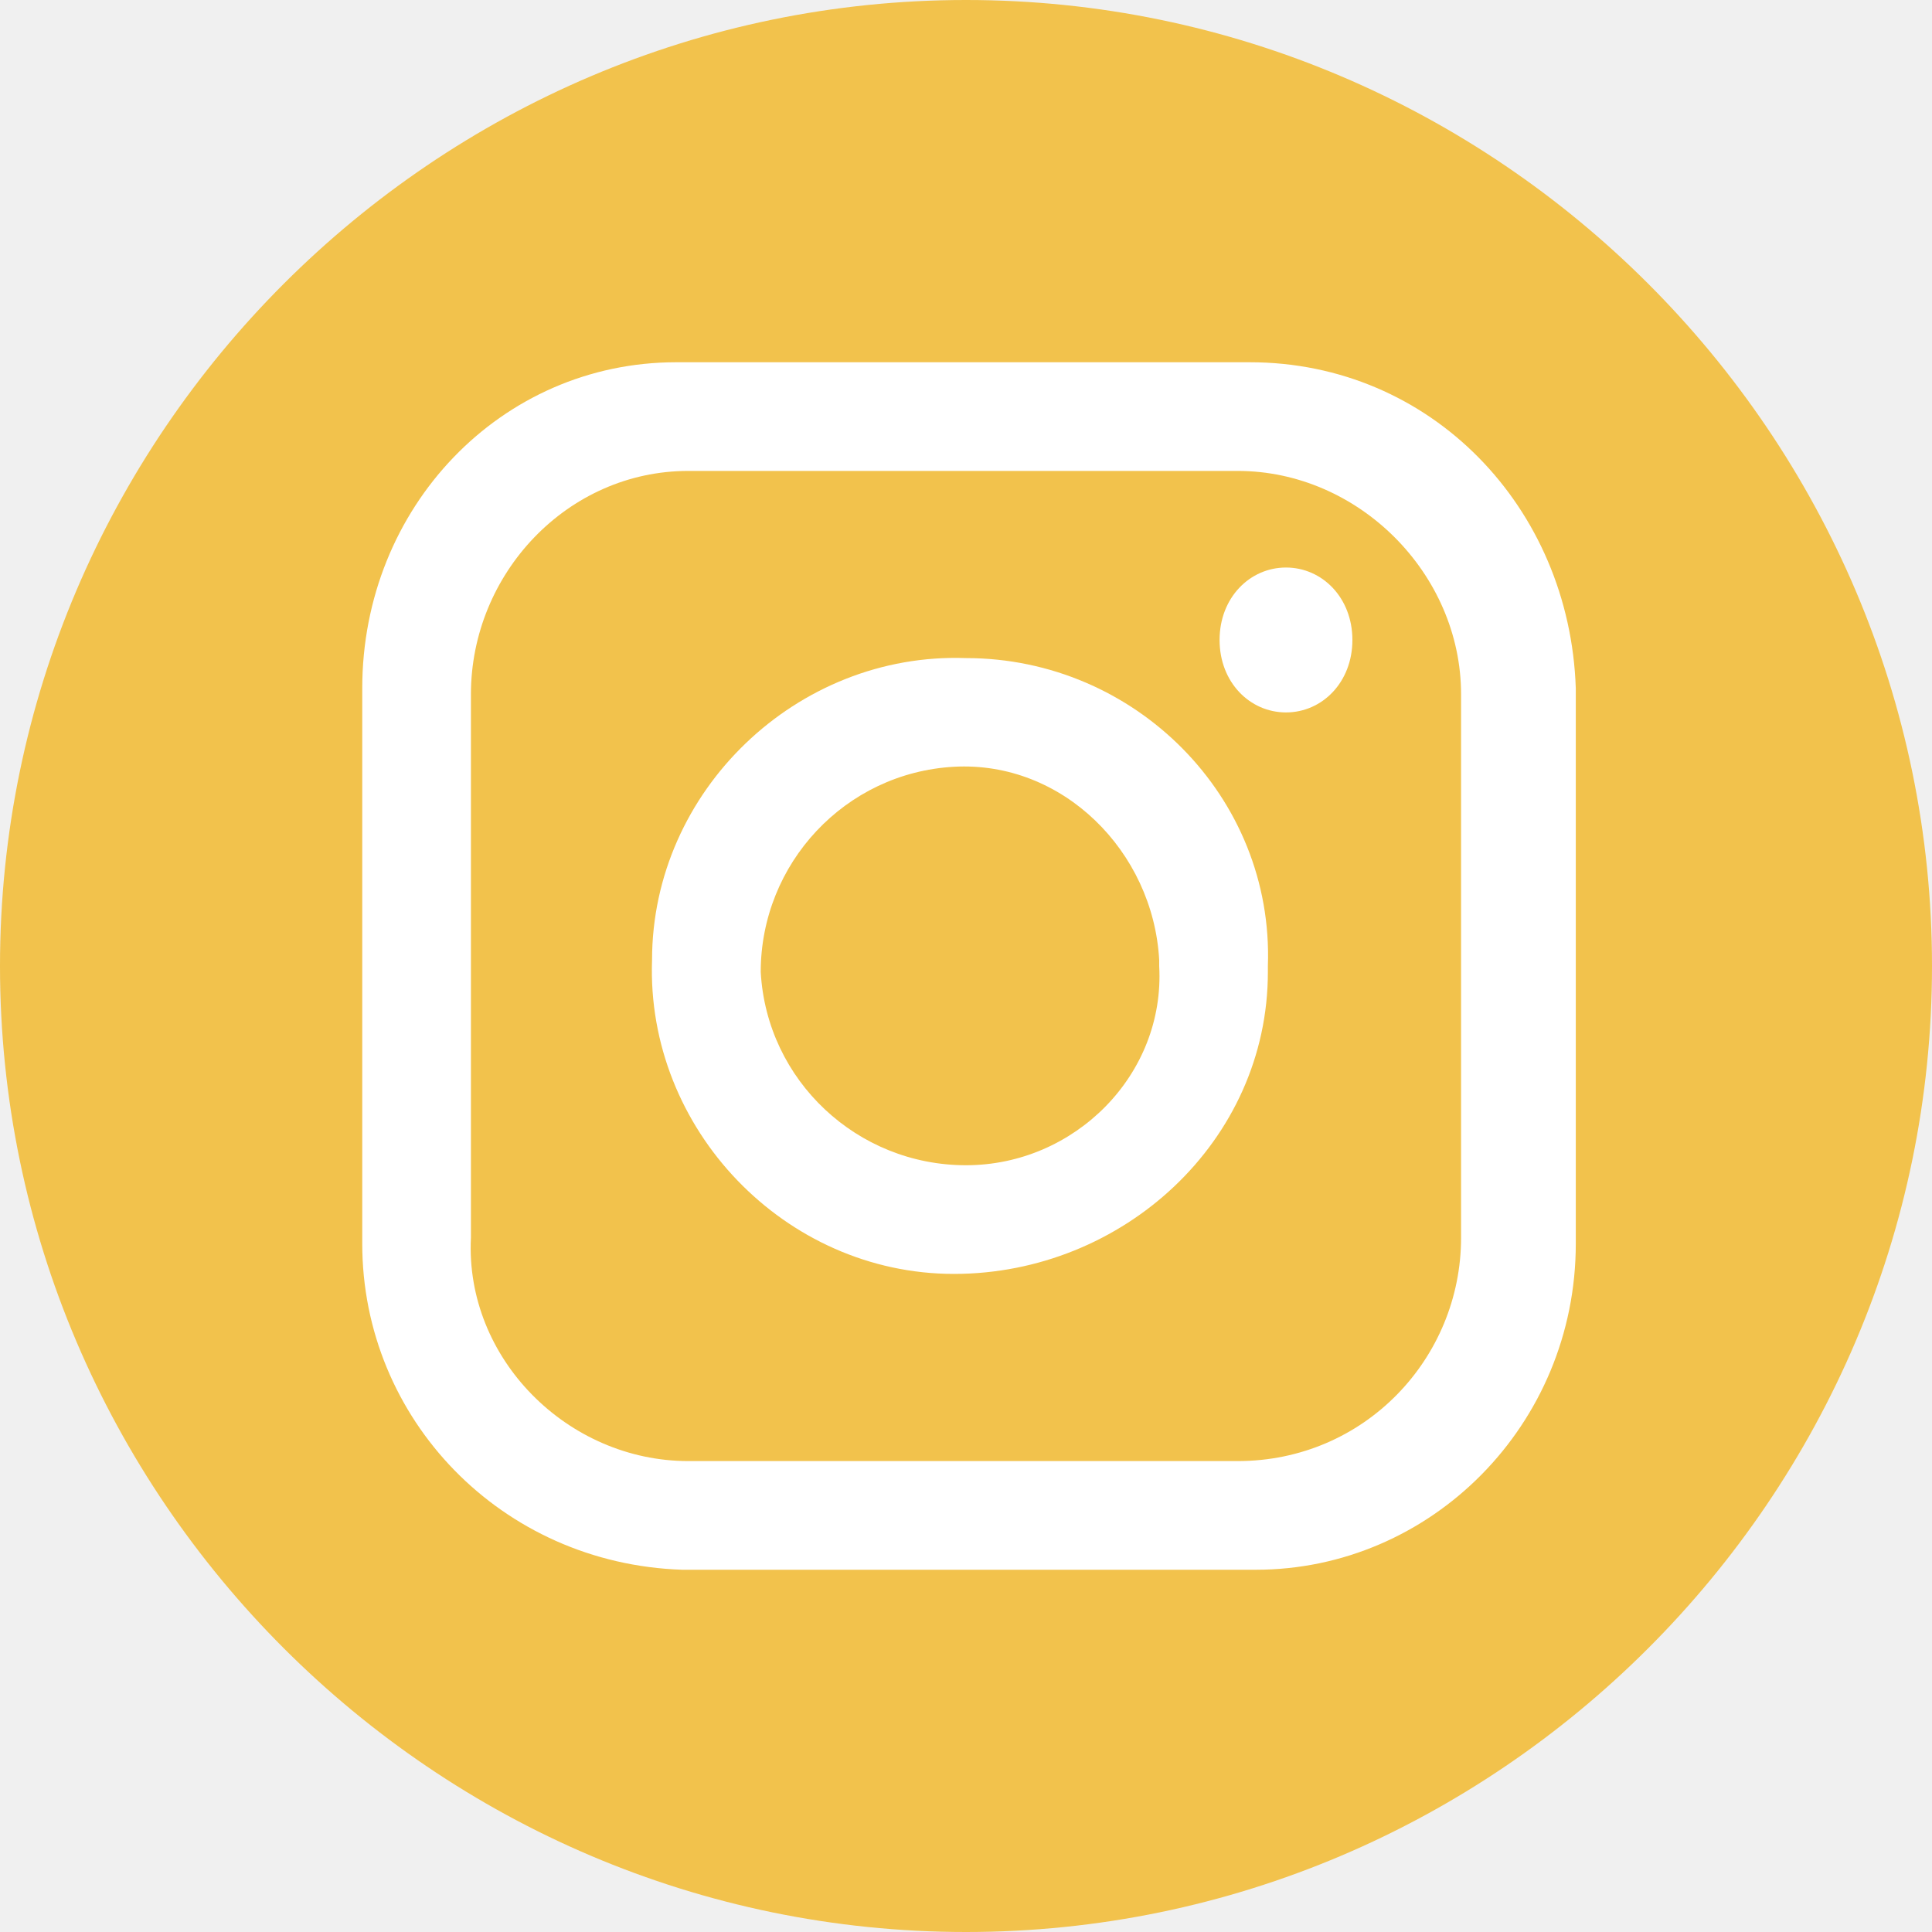
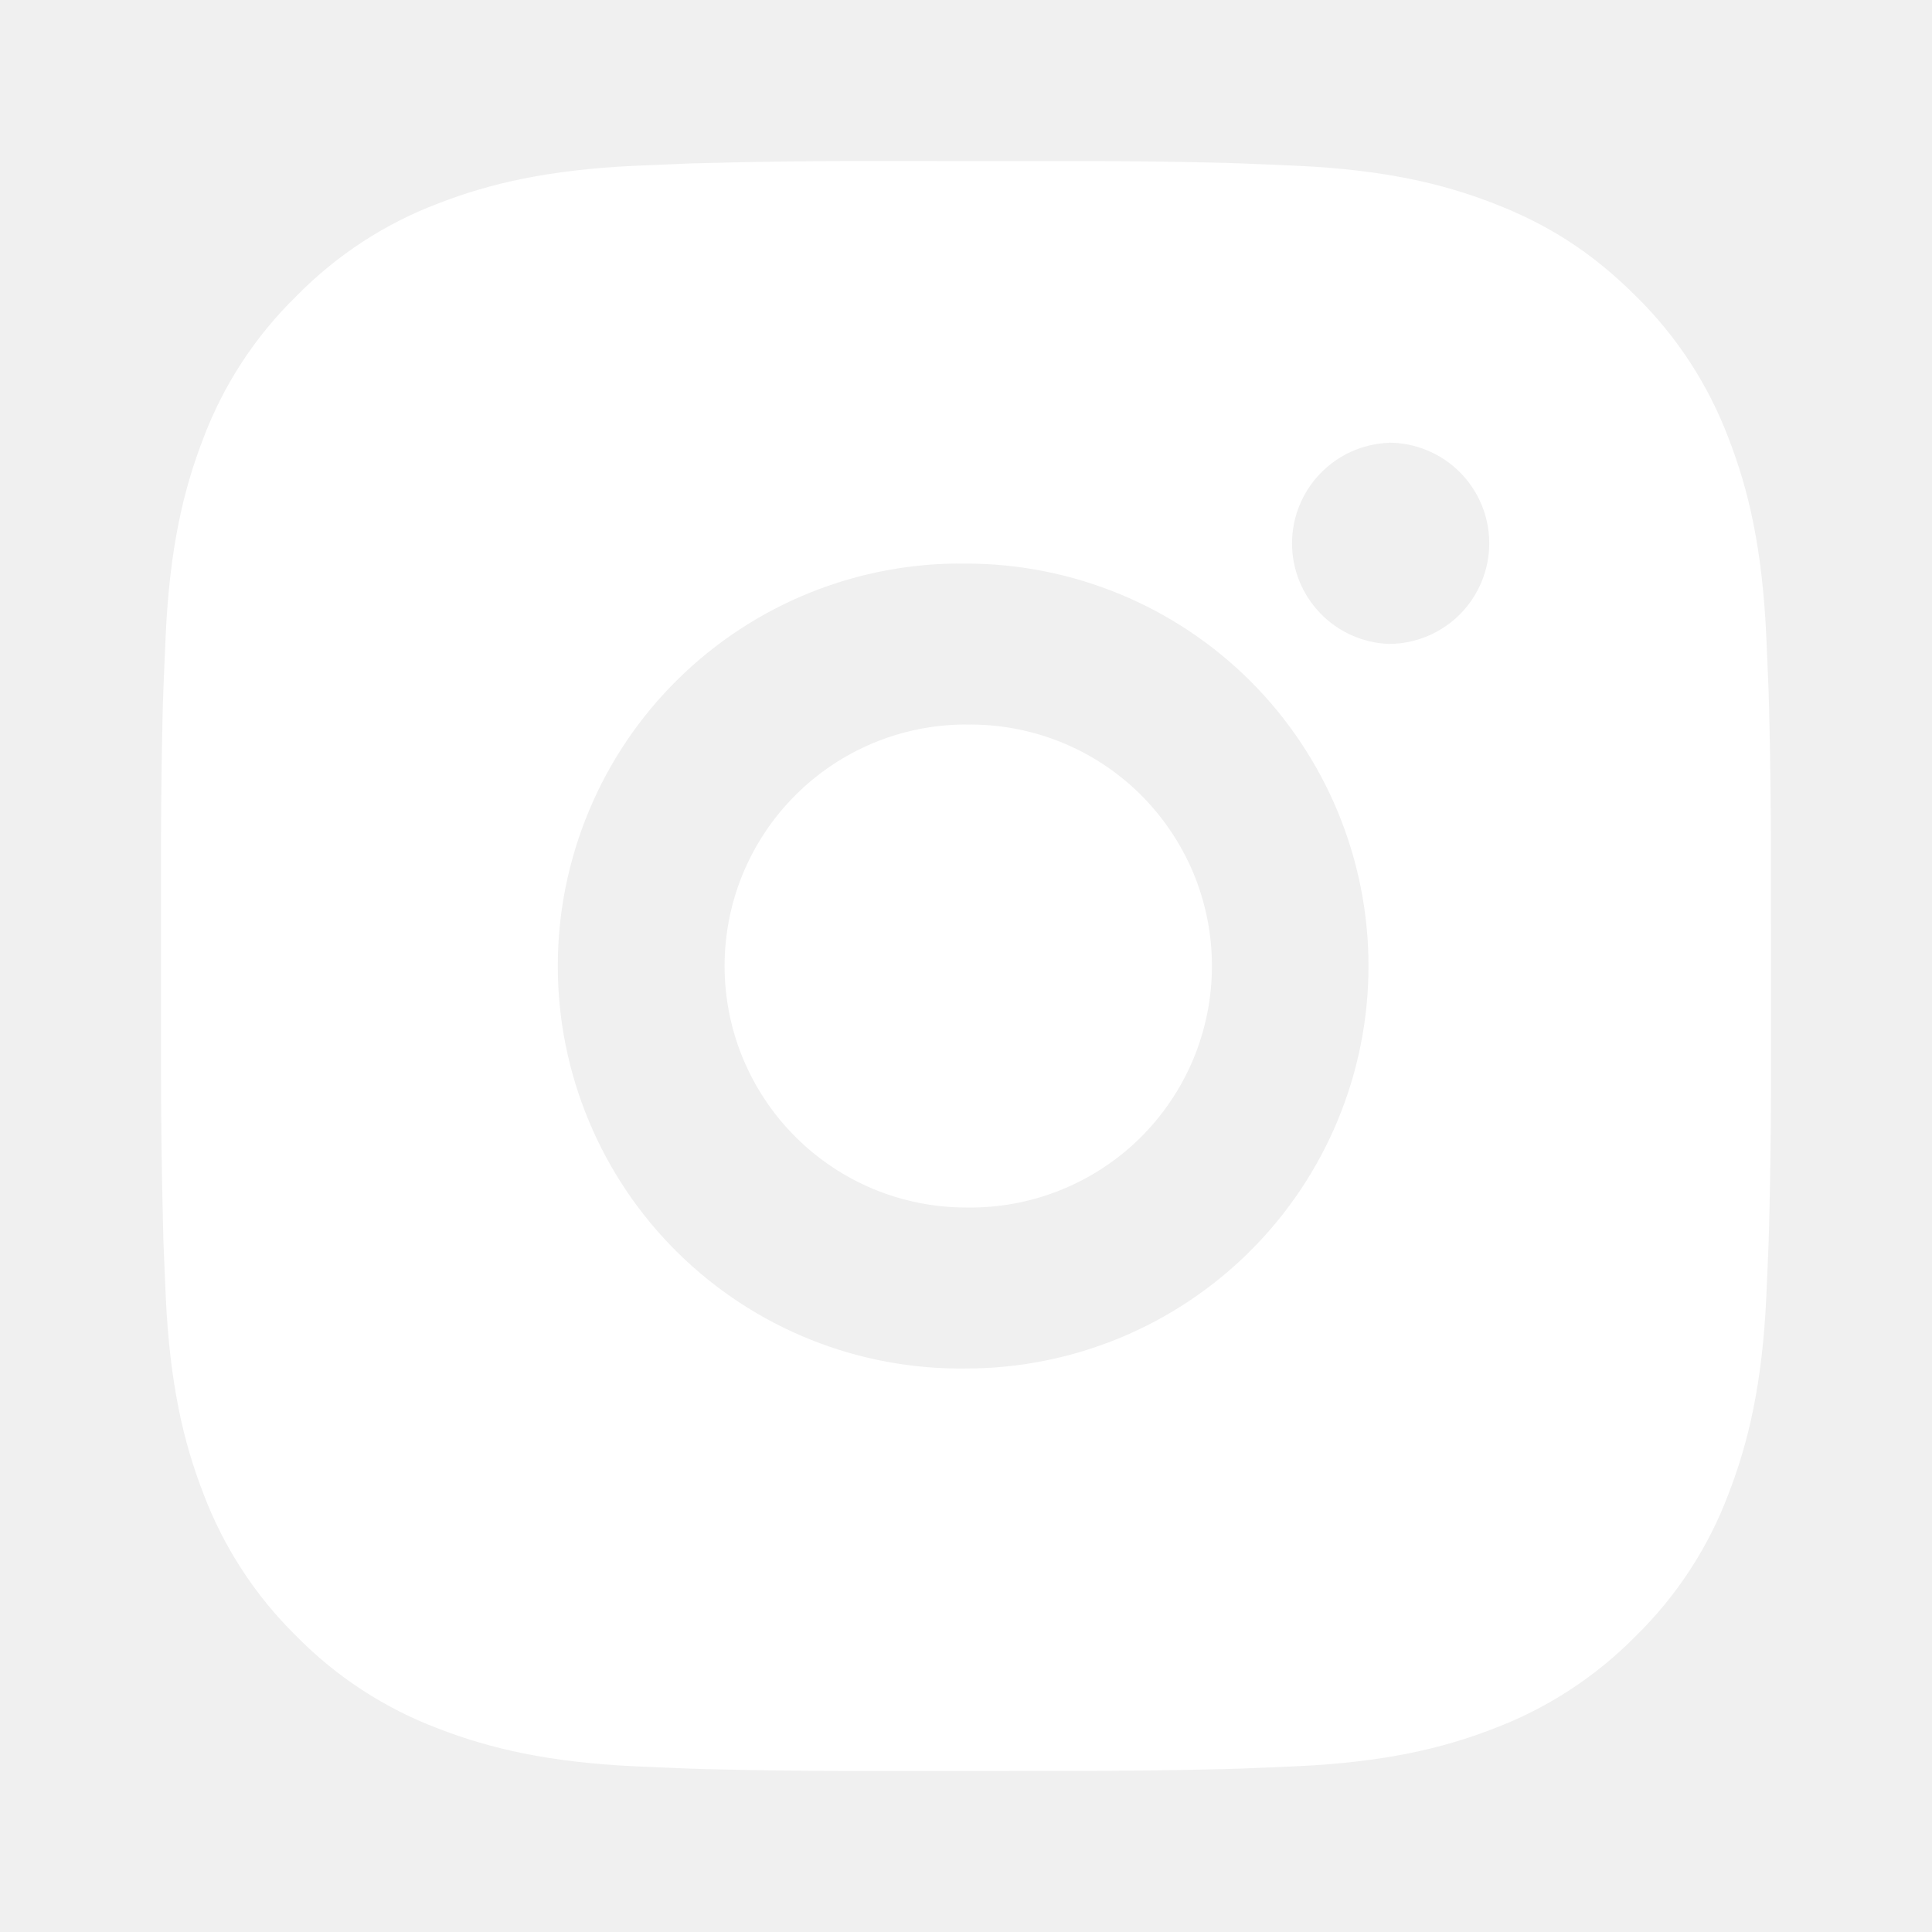
- <svg xmlns="http://www.w3.org/2000/svg" id="Layer_1" style="enable-background:new 0 0 32 32;" version="1.1" viewBox="0 0 32 32" xml:space="preserve">
-   <style type="text/css">
- 	.st0{fill:url(#SVGID_1_);}
- 	.st1{fill:#FFFFFF;}
- </style>
-   <g>
-     <linearGradient gradientTransform="matrix(16.0027 -27.7174 27.7174 16.0027 -878.9595 -482.2268)" gradientUnits="userSpaceOnUse" id="SVGID_1_" x1="-1.206969e-06" x2="1" y1="32" y2="32" fill="#f2c24c">
-       <stop offset="0" style="stop-color:#f2c24c" fill="#f2c24c" />
-       <stop offset="0.327" style="stop-color:#f2c24c" fill="#f2c24c" />
-       <stop offset="0.648" style="stop-color:#f2c24c" fill="#f2c24c" />
-       <stop offset="1" style="stop-color:#f2c24c" fill="#f2c24c" />
-     </linearGradient>
-     <path class="st0" d="M16,0L16,0c8.8,0,16,7.2,16,16c0,8.8-7.2,16-16,16C7.2,32,0,24.8,0,16C0,7.2,7.2,0,16,0z" fill="#f2c24c" />
-     <path class="st1" d="M20.7,6h-9.5C8.3,6,6,8.4,6,11.4v9.2c0,2.9,2.3,5.3,5.3,5.4h9.5c2.9,0,5.3-2.4,5.3-5.4v-9.2   C26,8.4,23.7,6,20.7,6z M24.2,20.5c0,2-1.6,3.7-3.7,3.7h-9.1c-2,0-3.7-1.7-3.6-3.7v-9c0-2,1.6-3.7,3.6-3.7h9.1c2,0,3.7,1.7,3.7,3.7   V20.5z" fill="#f2c24c" />
-     <path class="st1" d="M16,10.9c-2.8-0.1-5.2,2.2-5.2,5c-0.1,2.8,2.2,5.2,5,5.2s5.2-2.2,5.2-5l0-0.1C21.1,13.2,18.8,10.9,16,10.9z    M16,19.3c-1.8,0-3.3-1.4-3.4-3.2c0-1.8,1.4-3.3,3.2-3.4s3.3,1.4,3.4,3.2l0,0.1C19.3,17.8,17.8,19.3,16,19.3z" fill="#f2c24c" />
-     <path class="st1" d="M21.3,9.4c0.6,0,1.1,0.5,1.1,1.2s-0.5,1.2-1.1,1.2s-1.1-0.5-1.1-1.2S20.7,9.4,21.3,9.4z" fill="#f2c24c" />
-   </g>
+ <svg xmlns="http://www.w3.org/2000/svg" width="24" height="24" viewBox="0 0 24 24" fill="none">
+   <path d="M13.028 2.001C13.758 1.998 14.488 2.005 15.217 2.023L15.411 2.03C15.635 2.038 15.856 2.048 16.123 2.06C17.187 2.11 17.913 2.278 18.55 2.525C19.21 2.779 19.766 3.123 20.322 3.679C20.831 4.178 21.224 4.783 21.475 5.45C21.722 6.087 21.89 6.814 21.94 7.878C21.952 8.144 21.962 8.366 21.97 8.59L21.976 8.784C21.994 9.513 22.002 10.242 21.999 10.972L22 11.718V13.028C22.003 13.758 21.995 14.487 21.977 15.217L21.971 15.411C21.963 15.635 21.953 15.856 21.941 16.123C21.891 17.187 21.721 17.913 21.475 18.55C21.225 19.218 20.831 19.823 20.322 20.322C19.822 20.83 19.217 21.224 18.55 21.475C17.913 21.722 17.187 21.89 16.123 21.94C15.856 21.952 15.635 21.962 15.411 21.97L15.217 21.976C14.488 21.994 13.758 22.001 13.028 21.999L12.282 22H10.973C10.243 22.002 9.514 21.995 8.784 21.977L8.59 21.971C8.353 21.962 8.115 21.952 7.878 21.941C6.814 21.891 6.088 21.721 5.45 21.475C4.783 21.224 4.178 20.831 3.679 20.322C3.17 19.822 2.776 19.217 2.525 18.55C2.278 17.913 2.11 17.187 2.06 16.123C2.049 15.886 2.039 15.648 2.03 15.411L2.025 15.217C2.007 14.487 1.998 13.758 2 13.028V10.972C1.997 10.242 2.005 9.513 2.022 8.784L2.029 8.59C2.037 8.366 2.047 8.144 2.059 7.878C2.109 6.813 2.277 6.088 2.524 5.45C2.775 4.782 3.17 4.178 3.68 3.68C4.179 3.171 4.783 2.776 5.45 2.525C6.088 2.278 6.813 2.11 7.878 2.06L8.59 2.03L8.784 2.025C9.513 2.006 10.243 1.998 10.972 2L13.028 2.001ZM12 7.001C11.338 6.991 10.68 7.114 10.065 7.361C9.45 7.608 8.891 7.975 8.419 8.44C7.947 8.905 7.572 9.459 7.317 10.071C7.061 10.682 6.929 11.338 6.929 12C6.929 12.663 7.061 13.319 7.317 13.93C7.572 14.541 7.947 15.096 8.419 15.561C8.891 16.026 9.45 16.393 10.065 16.64C10.68 16.887 11.338 17.009 12 17C13.326 17 14.598 16.473 15.536 15.535C16.473 14.598 17 13.326 17 12C17 10.674 16.473 9.402 15.536 8.464C14.598 7.527 13.326 7.001 12 7.001ZM12 9.001C12.399 8.994 12.795 9.066 13.165 9.213C13.535 9.36 13.872 9.58 14.157 9.859C14.441 10.139 14.667 10.472 14.822 10.839C14.976 11.207 15.055 11.601 15.055 12C15.055 12.398 14.976 12.793 14.822 13.161C14.668 13.528 14.442 13.861 14.158 14.141C13.873 14.42 13.536 14.64 13.166 14.787C12.796 14.935 12.4 15.007 12.001 15C11.205 15 10.442 14.684 9.88 14.121C9.317 13.559 9.001 12.796 9.001 12C9.001 11.204 9.317 10.441 9.88 9.879C10.442 9.316 11.205 9 12.001 9L12 9.001ZM17.25 5.501C16.927 5.514 16.622 5.651 16.399 5.884C16.175 6.117 16.05 6.427 16.05 6.75C16.05 7.073 16.175 7.383 16.399 7.616C16.622 7.849 16.927 7.986 17.25 7.999C17.582 7.999 17.9 7.867 18.134 7.633C18.368 7.398 18.5 7.08 18.5 6.749C18.5 6.417 18.368 6.099 18.134 5.865C17.9 5.631 17.582 5.499 17.25 5.499V5.501Z" fill="white" />
</svg>
